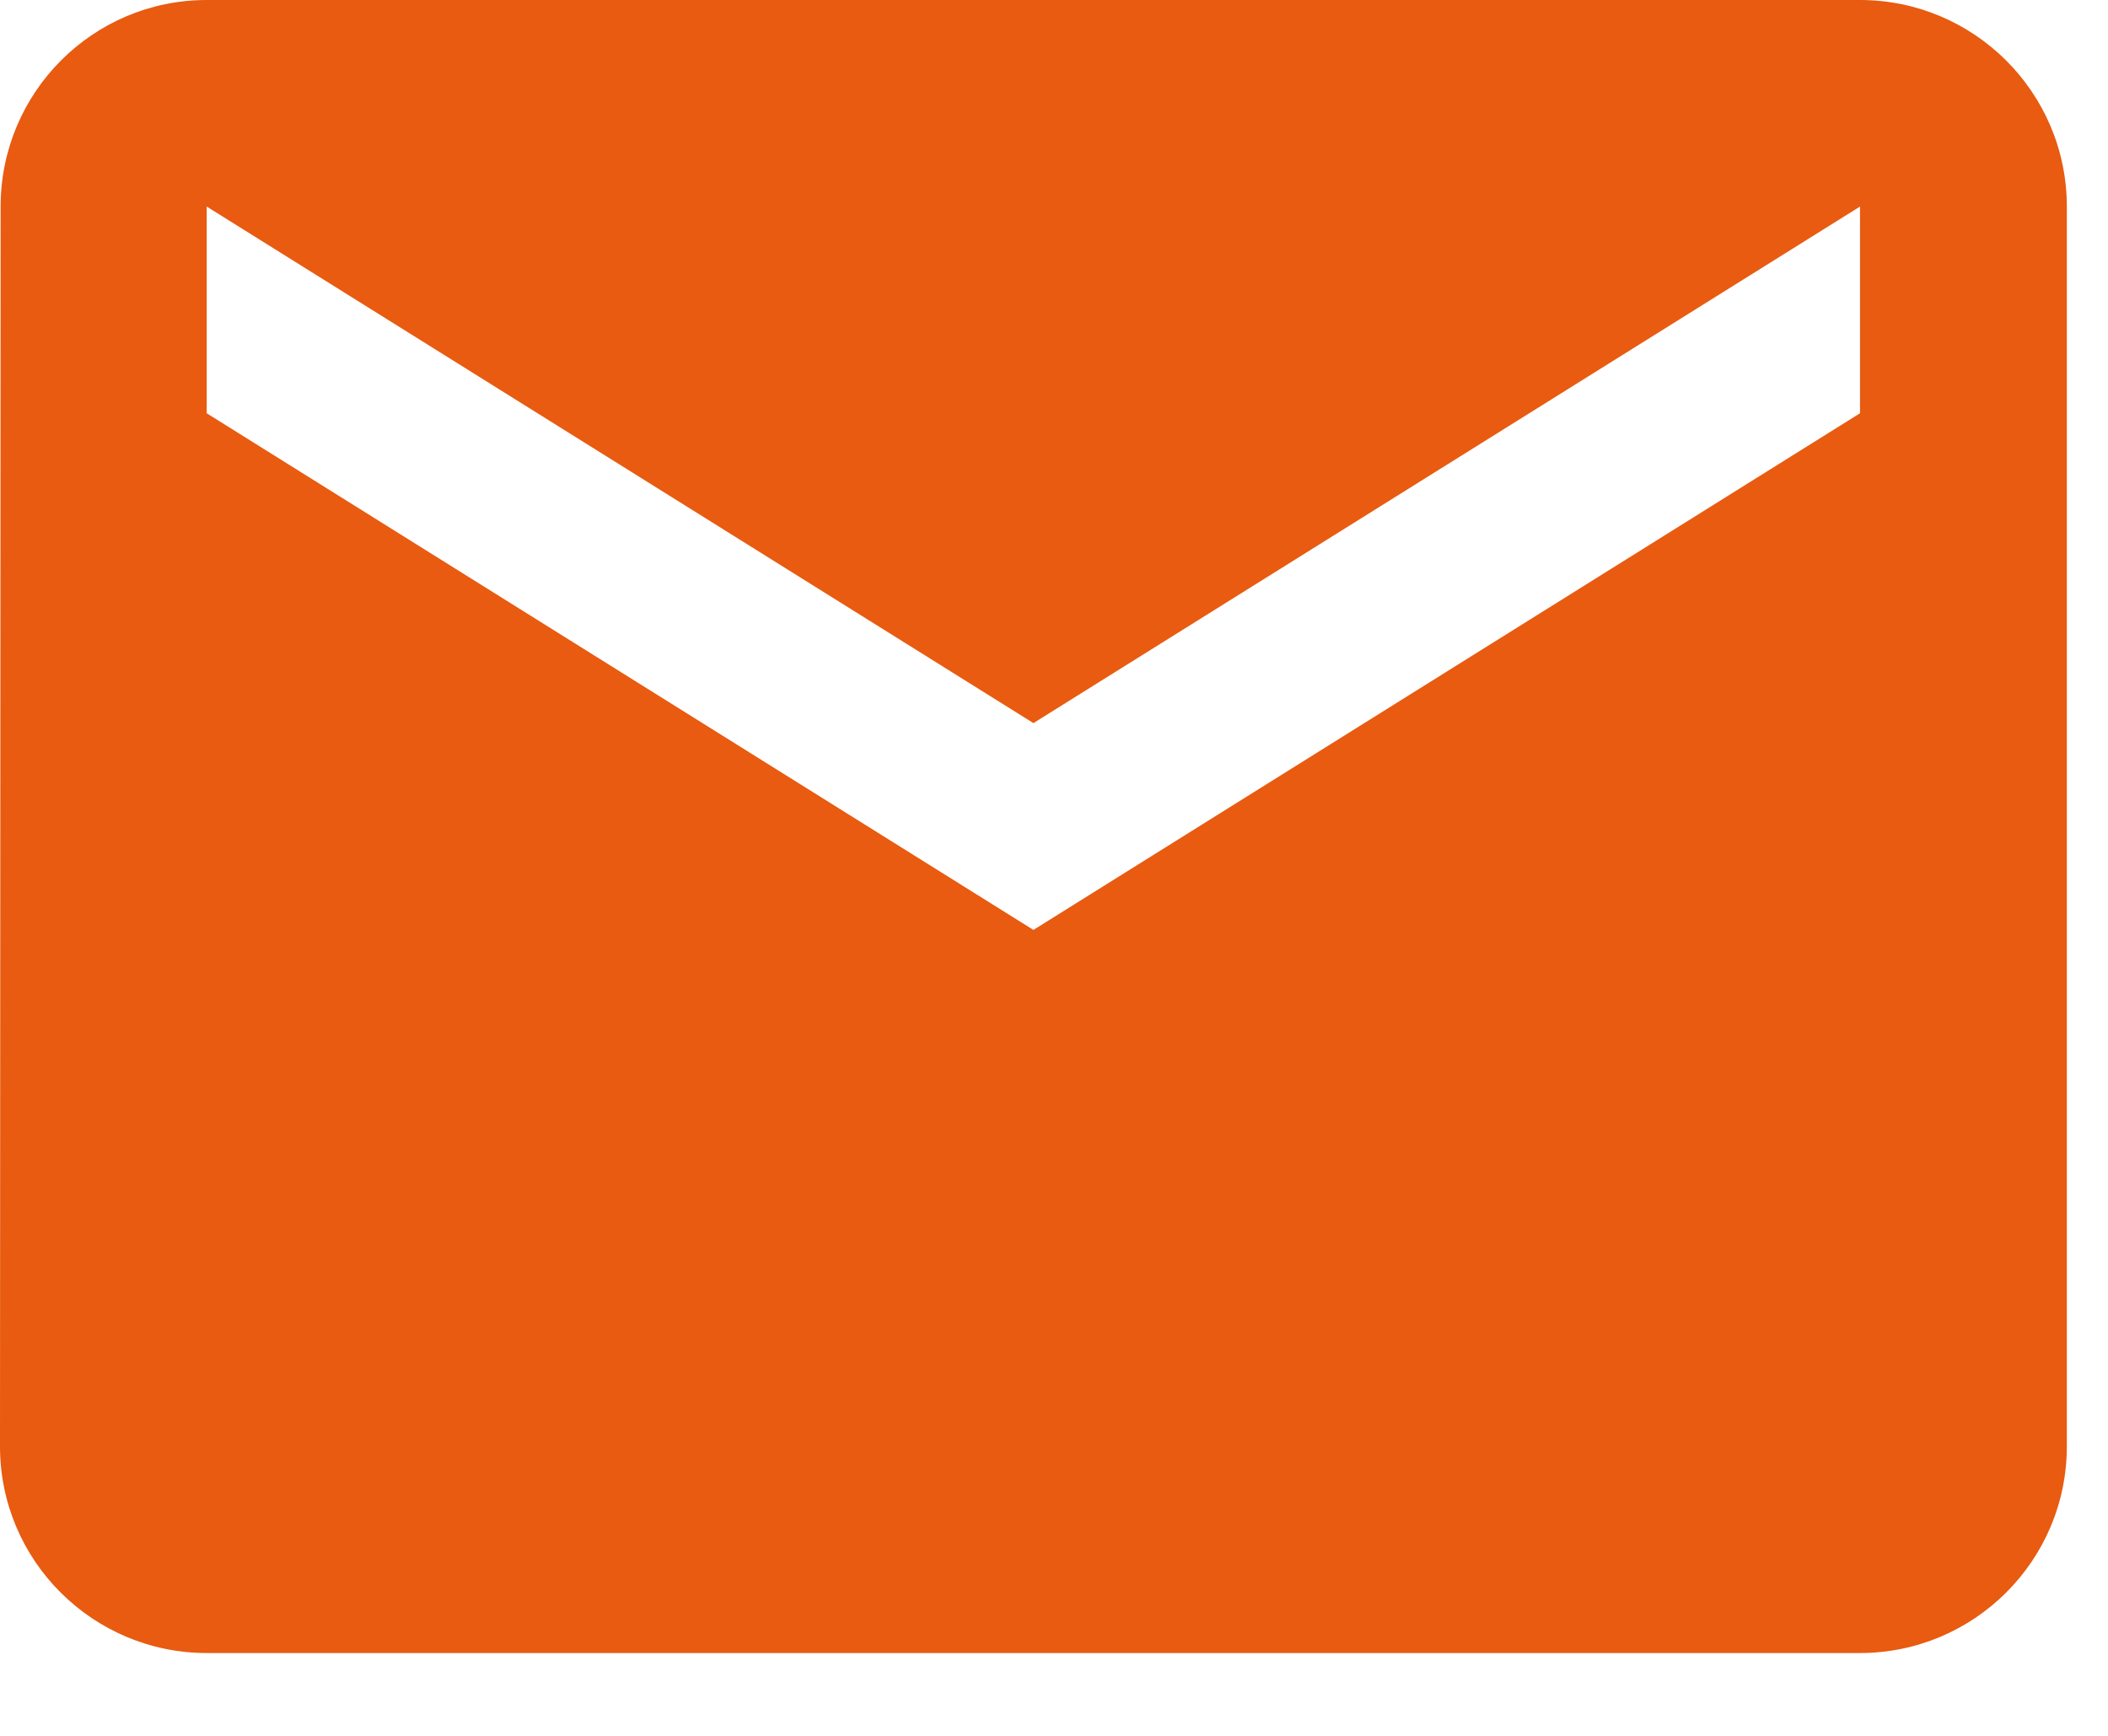
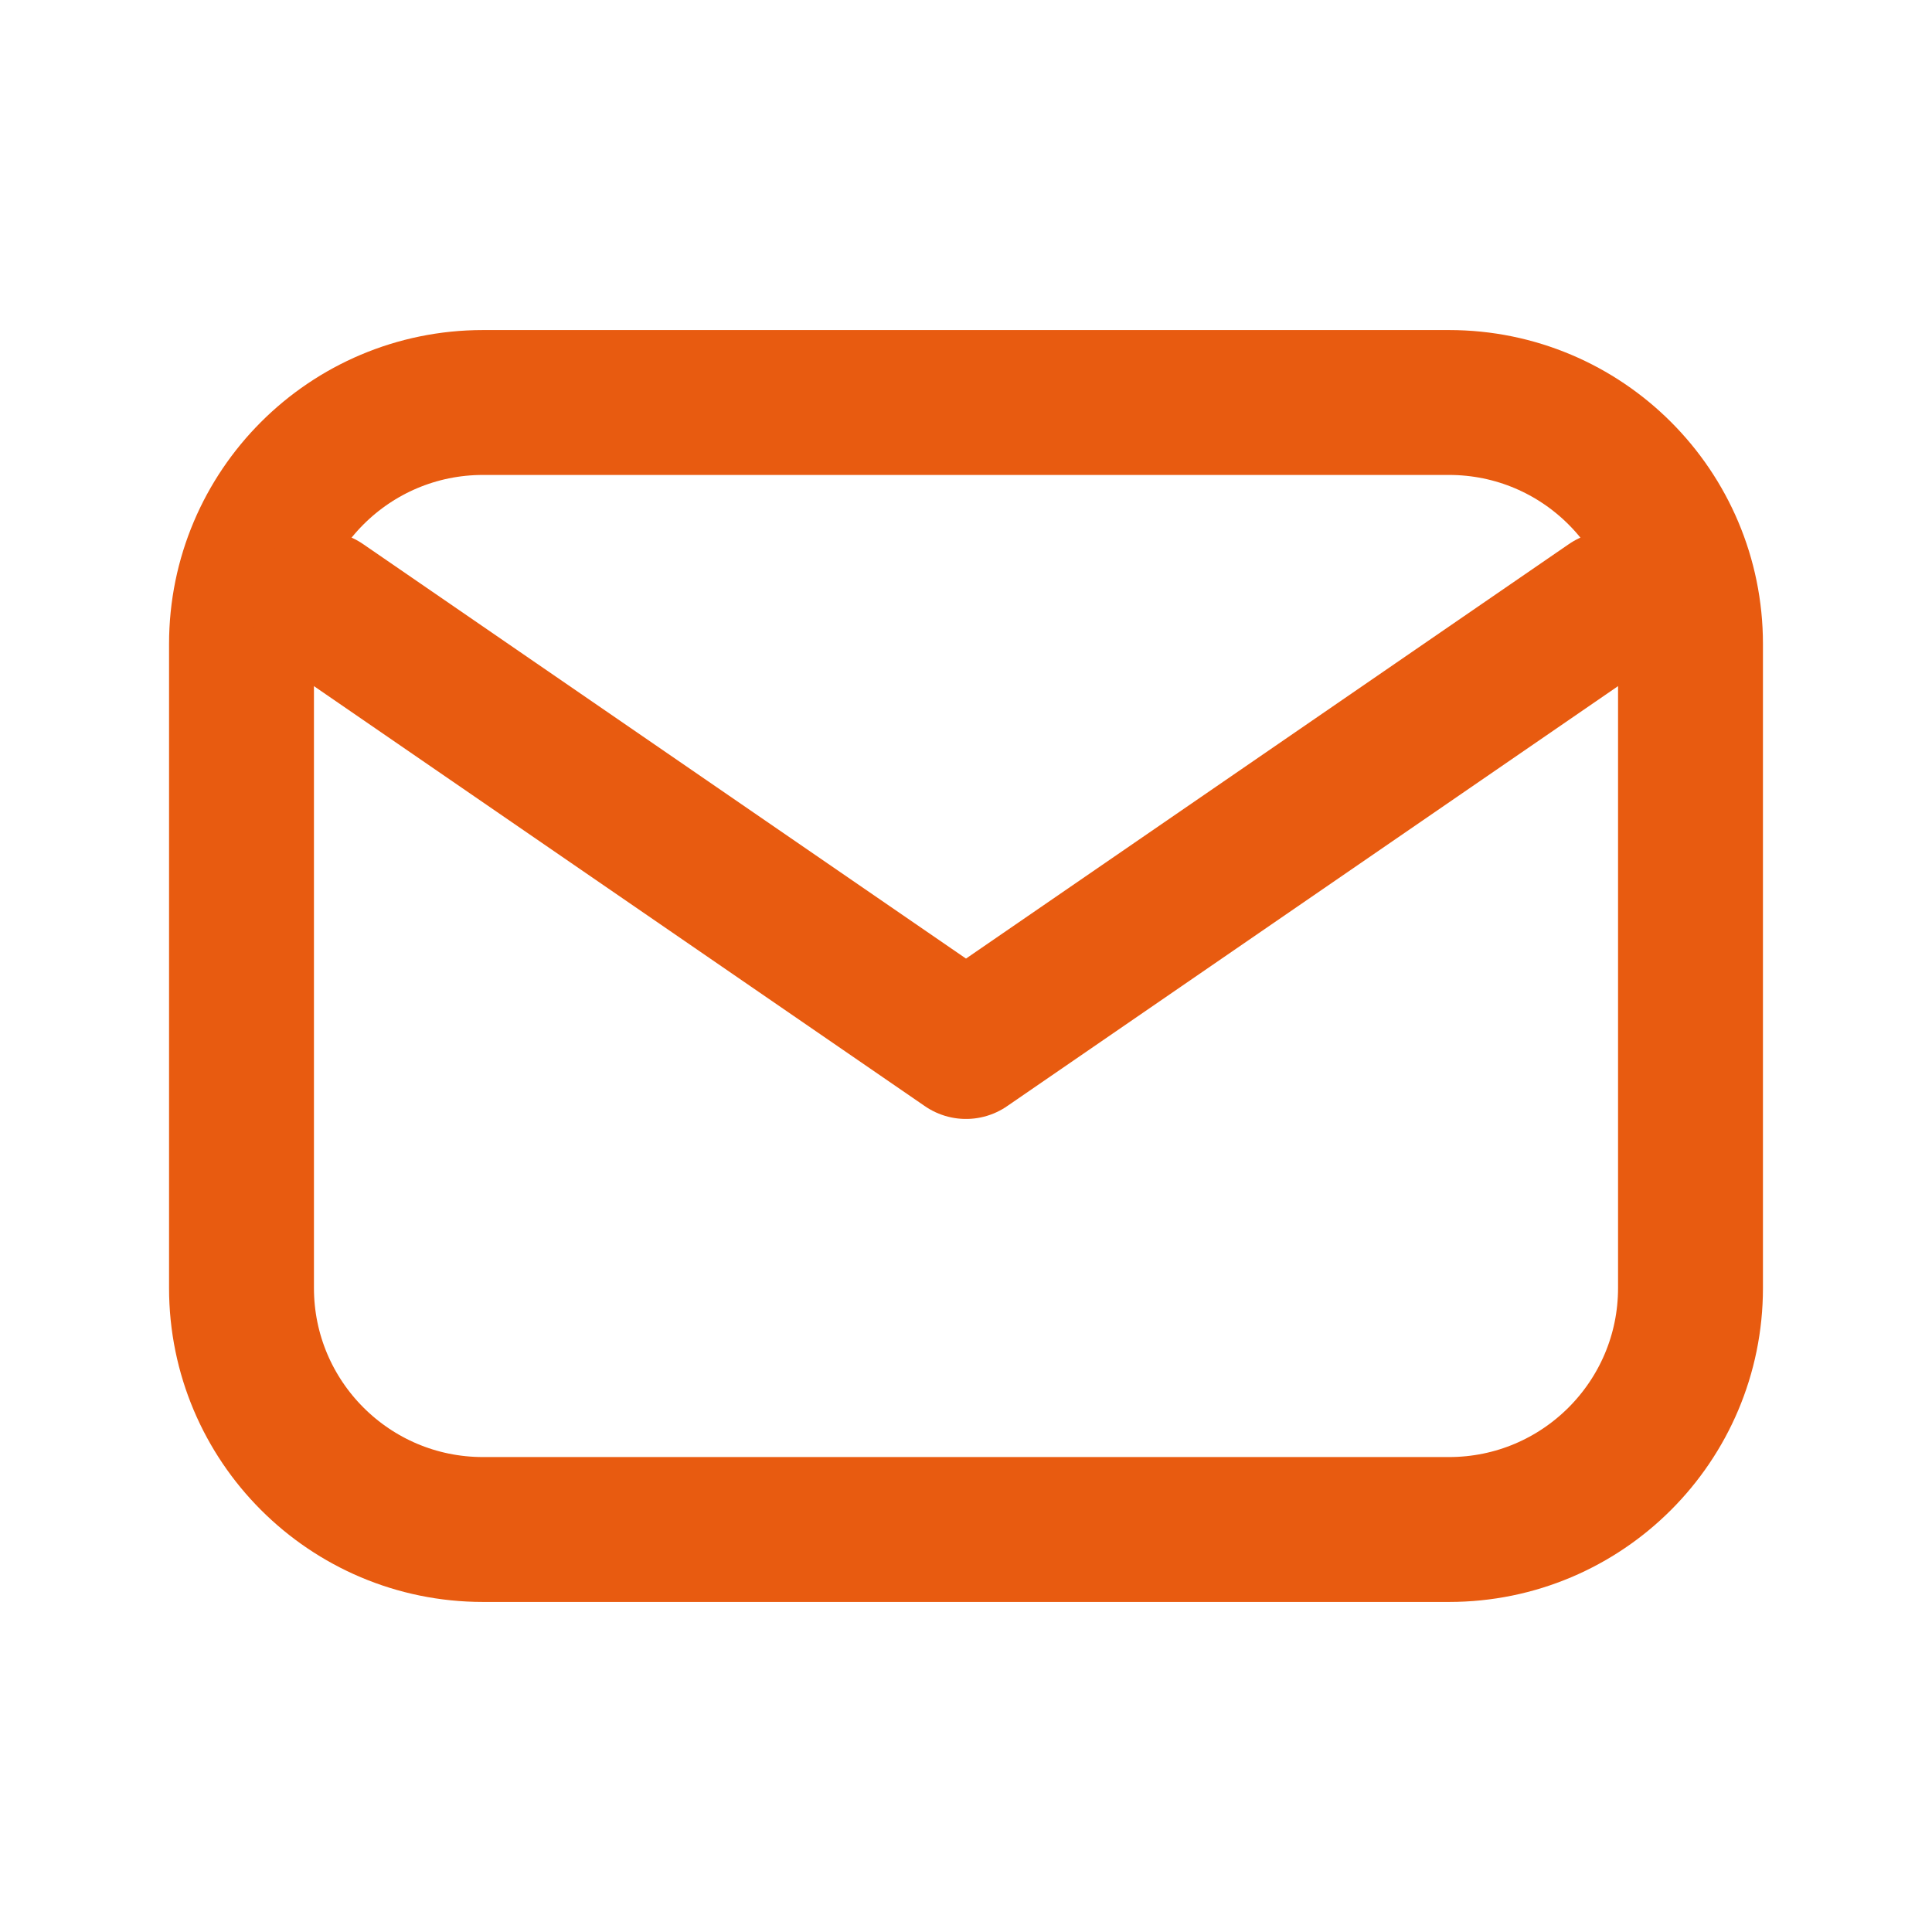
- <svg xmlns="http://www.w3.org/2000/svg" width="17" height="14" viewBox="0 0 17 14" fill="none">
-   <path d="M15 0H1.667C0.75 0 0.005 0.745 0.005 1.666L0 11.666C0 12.588 0.75 13.332 1.667 13.332H15C15.918 13.332 16.668 12.588 16.668 11.666V1.666C16.668 0.745 15.918 0 15 0ZM15 3.333L8.334 7.5L1.667 3.333V1.666L8.334 5.832L15 1.666V3.333Z" fill="#E85B10" />
+ <svg xmlns="http://www.w3.org/2000/svg" width="24" height="24" viewBox="0 0 24 24" fill="none" stroke="#E85B10" stroke-width="1.8" stroke-linecap="round" stroke-linejoin="round">
+   <rect x="3" y="5" width="18" height="14" rx="3" />
+   <path d="m4 7.5 8 5.5 8-5.5" />
</svg>
